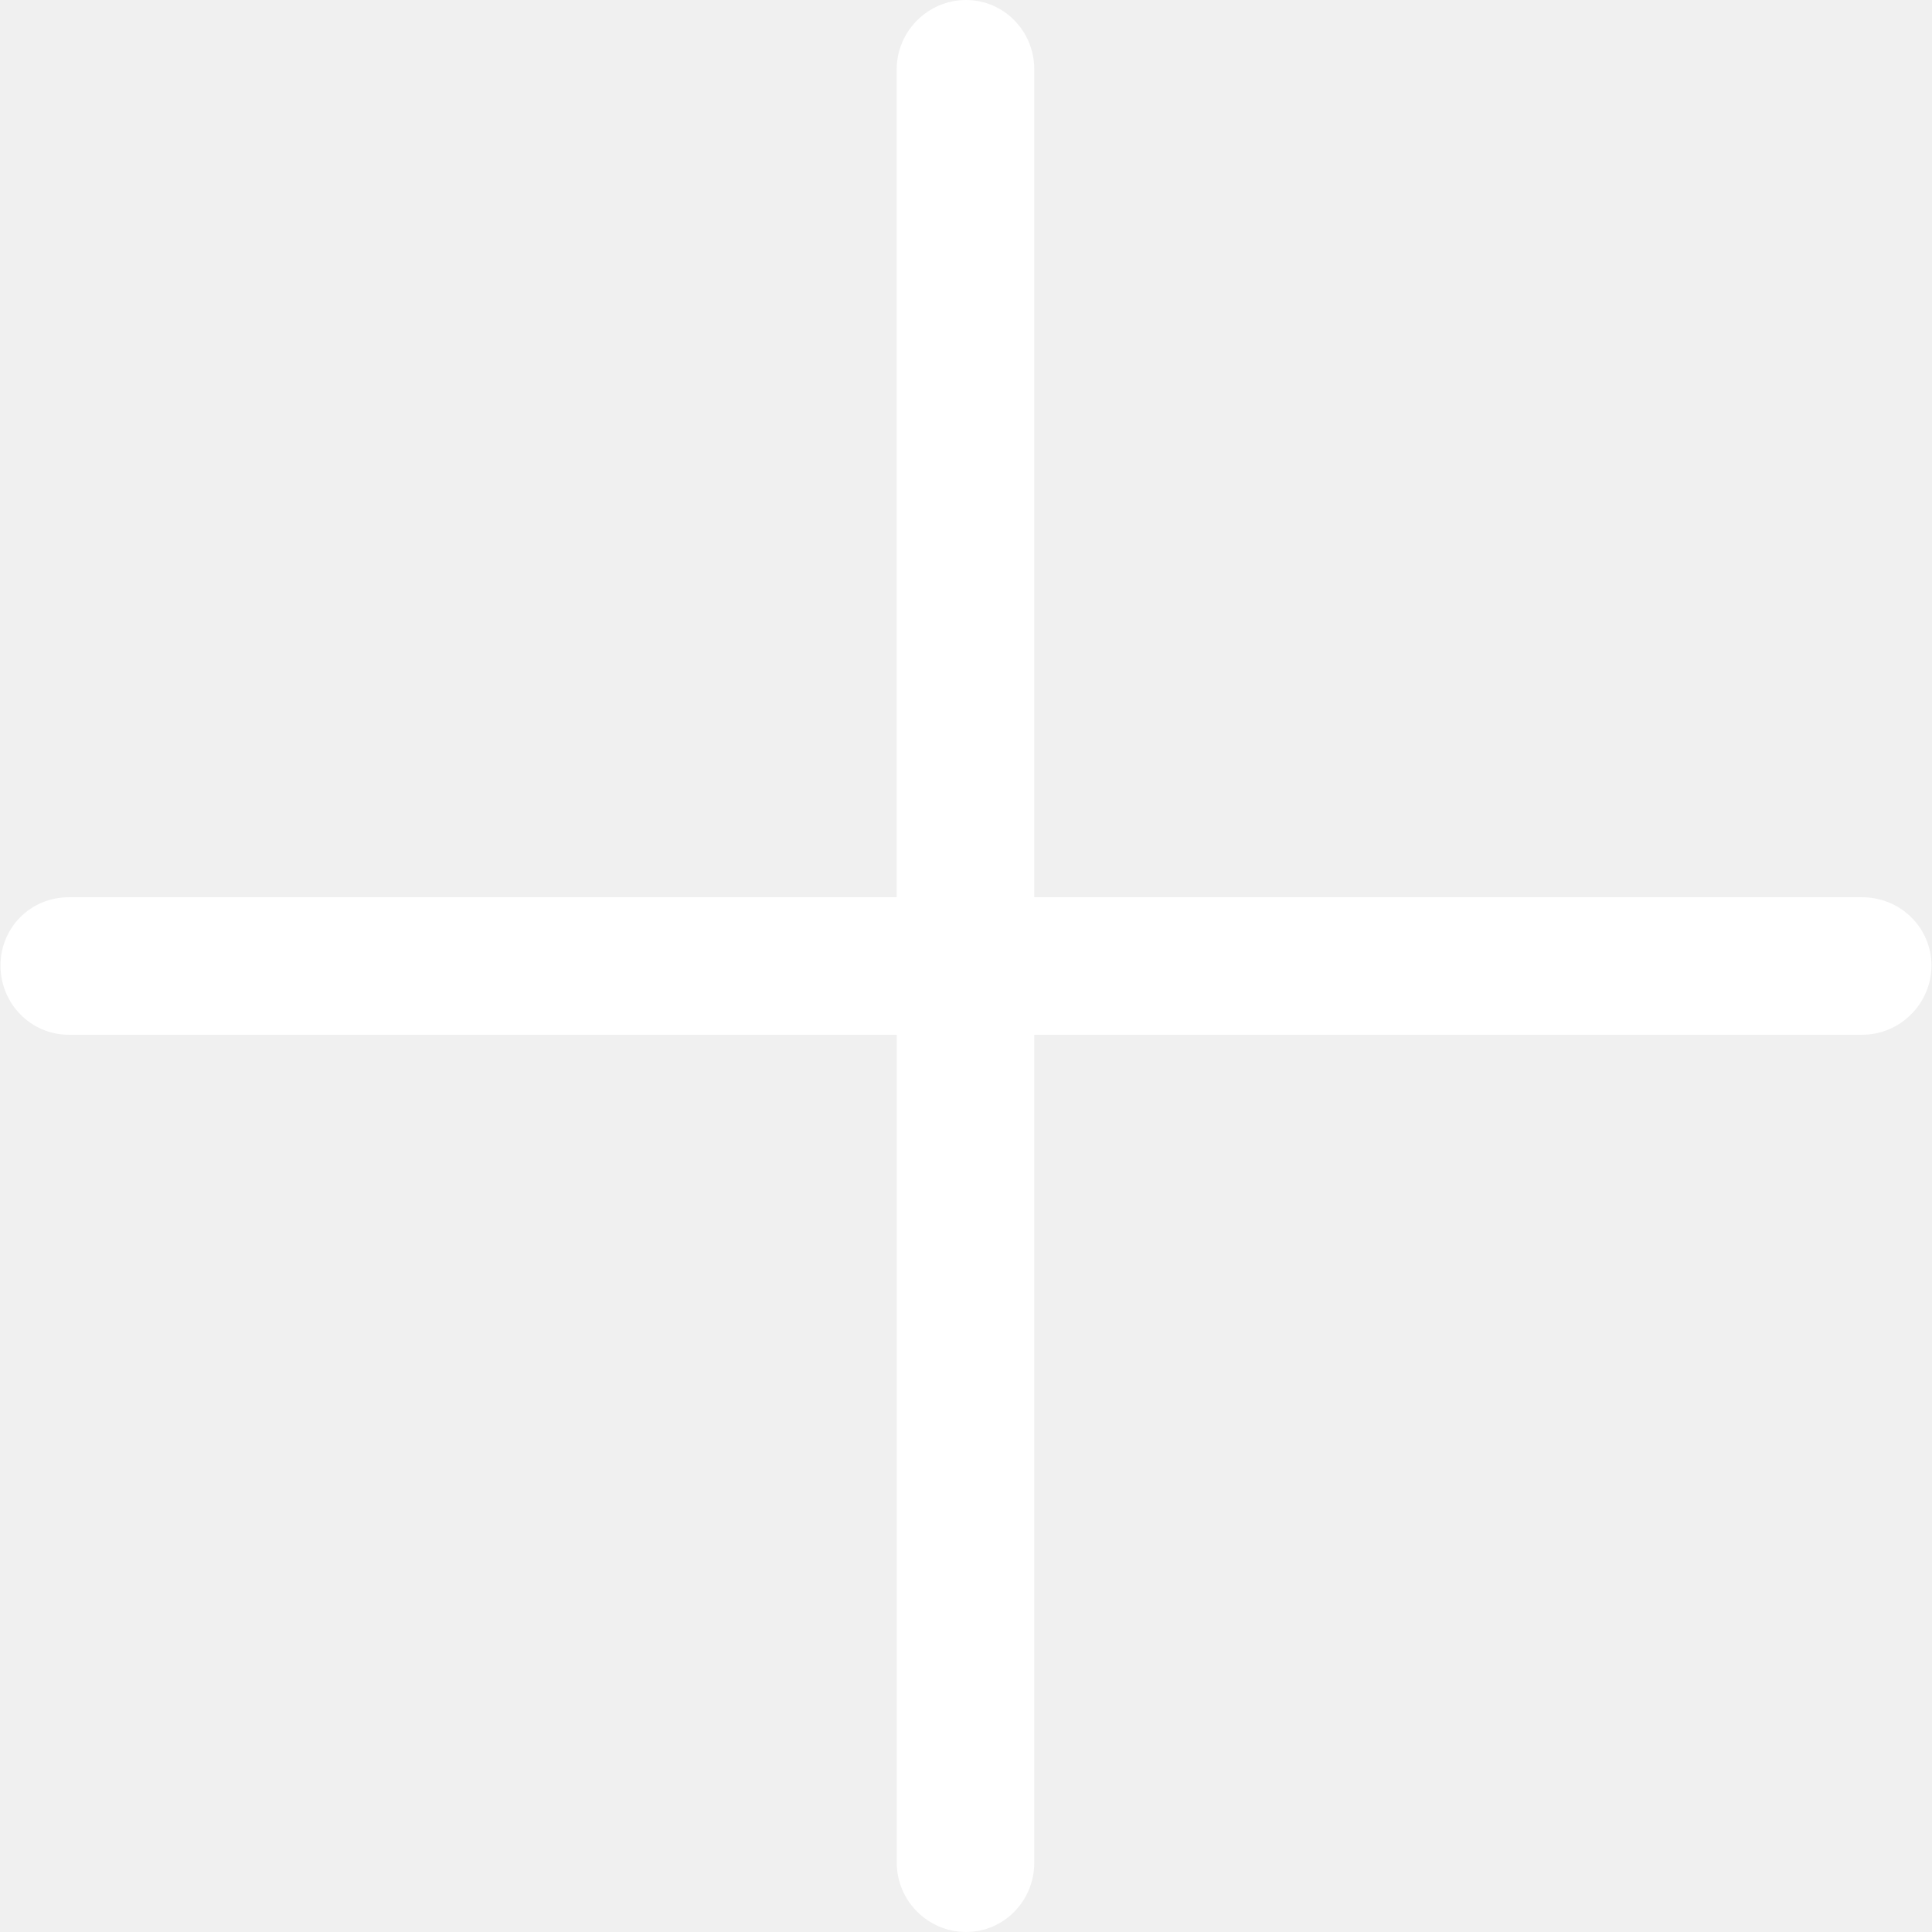
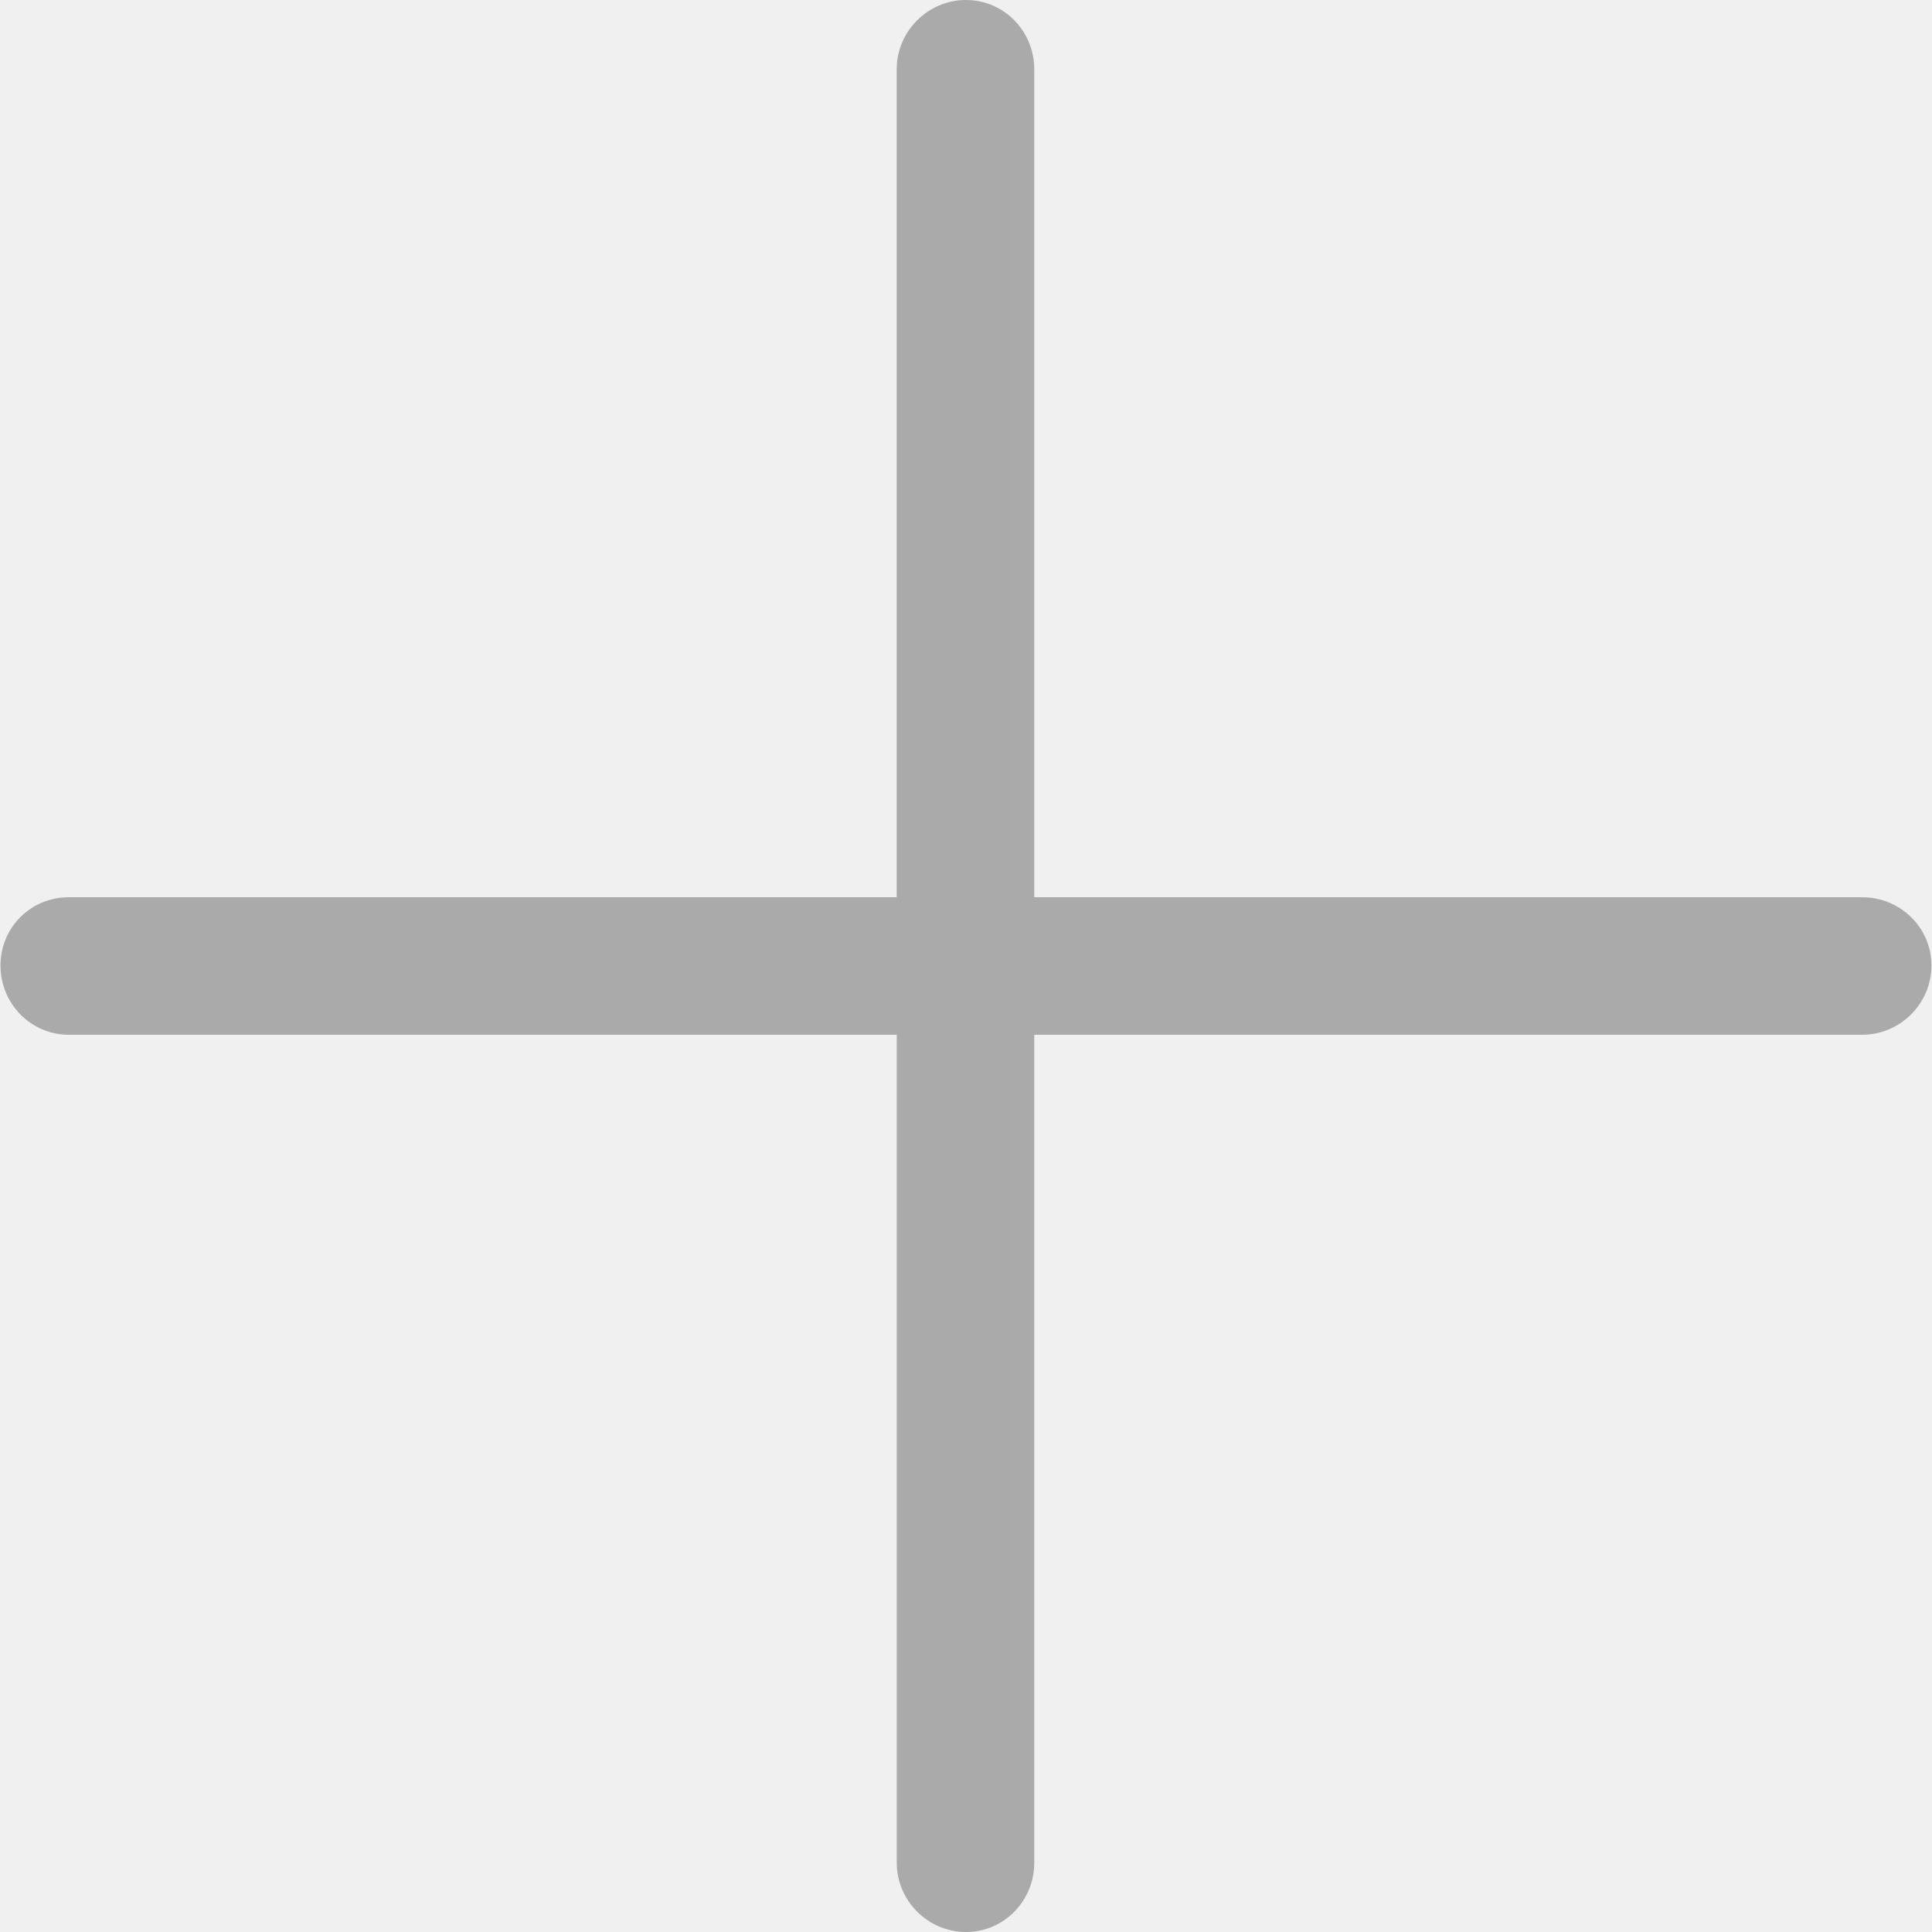
<svg xmlns="http://www.w3.org/2000/svg" version="1.1" id="Capa_1" x="0px" y="0px" viewBox="0 0 31.444 31.444" style="enable-background:new 0 0 31.444 31.444;" xml:space="preserve" width="512px" height="512px">
-   <path d="M1.119,16.841c-0.619,0-1.111-0.508-1.111-1.127c0-0.619,0.492-1.111,1.111-1.111h13.475V1.127  C14.595,0.508,15.103,0,15.722,0c0.619,0,1.111,0.508,1.111,1.127v13.476h13.475c0.619,0,1.127,0.492,1.127,1.111  c0,0.619-0.508,1.127-1.127,1.127H16.833v13.476c0,0.619-0.492,1.127-1.111,1.127c-0.619,0-1.127-0.508-1.127-1.127V16.841H1.119z" fill="#FFFFFF" />
+   <path d="M1.119,16.841c-0.619,0-1.111-0.508-1.111-1.127c0-0.619,0.492-1.111,1.111-1.111h13.475V1.127  C14.595,0.508,15.103,0,15.722,0c0.619,0,1.111,0.508,1.111,1.127v13.476h13.475c0.619,0,1.127,0.492,1.127,1.111  c0,0.619-0.508,1.127-1.127,1.127H16.833v13.476c0,0.619-0.492,1.127-1.111,1.127c-0.619,0-1.127-0.508-1.127-1.127V16.841H1.119z" fill="#aaaaaa" />
  <g>
</g>
  <g>
</g>
  <g>
</g>
  <g>
</g>
  <g>
</g>
  <g>
</g>
  <g>
</g>
  <g>
</g>
  <g>
</g>
  <g>
</g>
  <g>
</g>
  <g>
</g>
  <g>
</g>
  <g>
</g>
  <g>
</g>
</svg>
